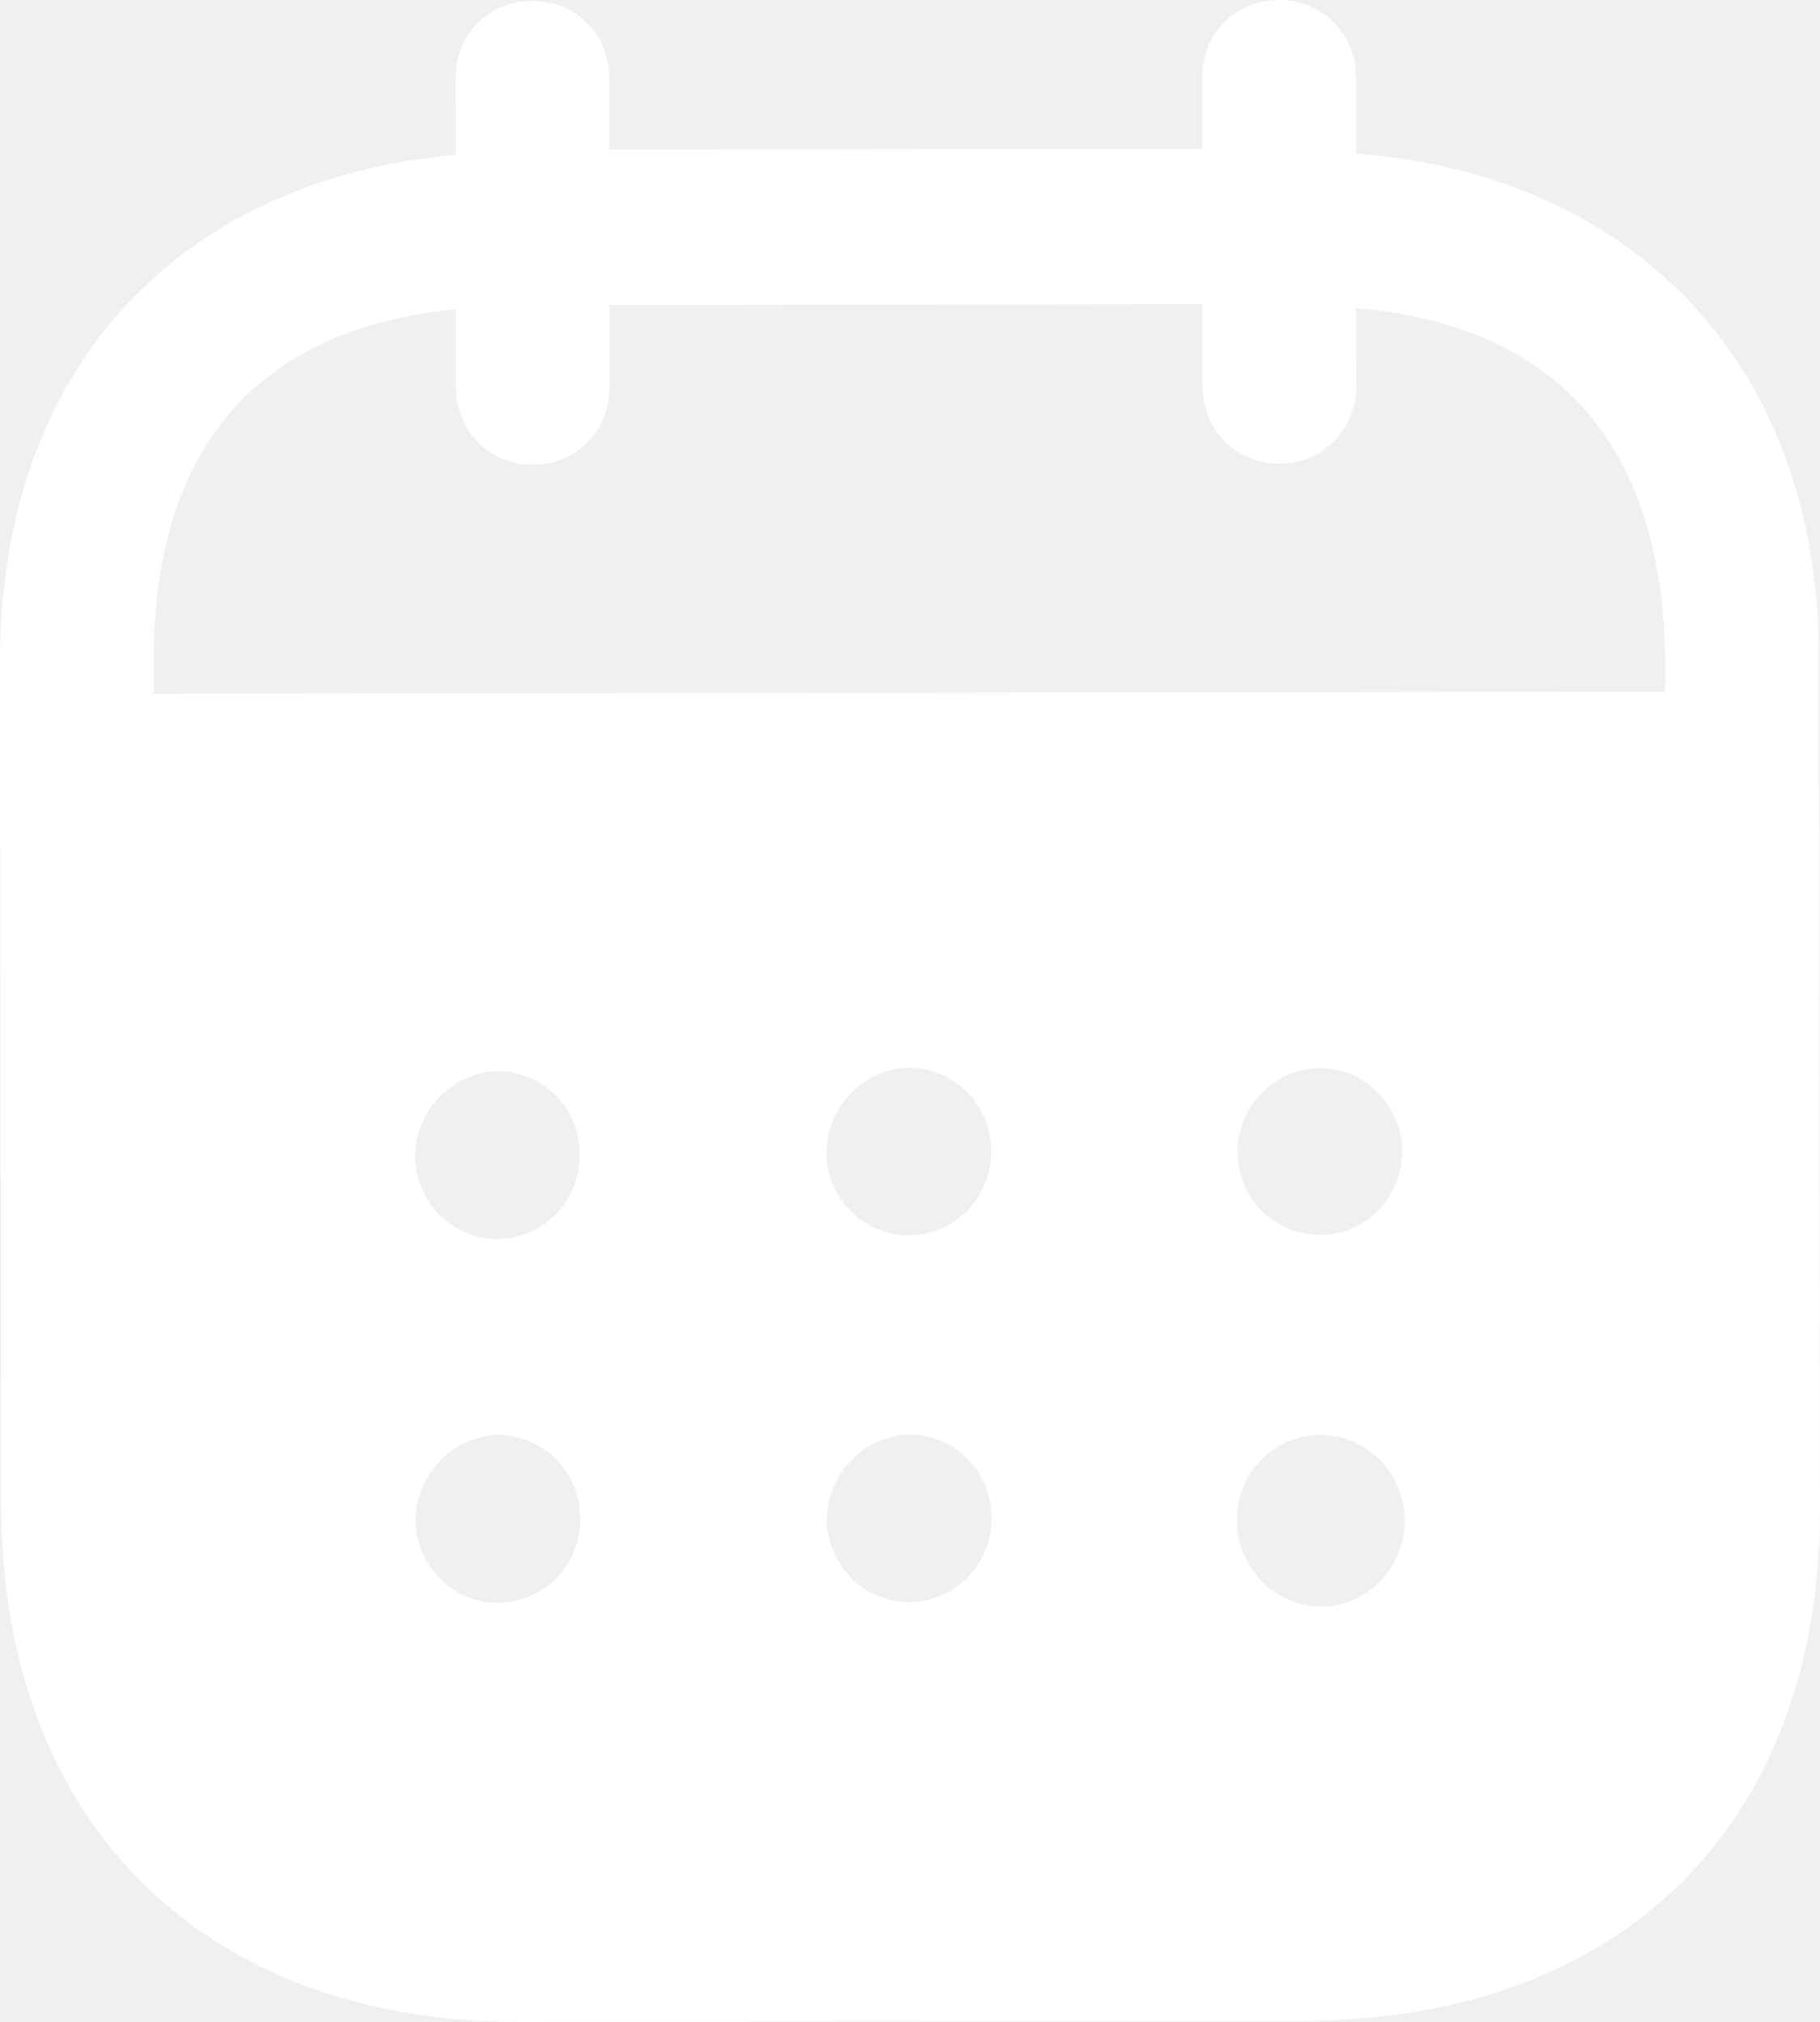
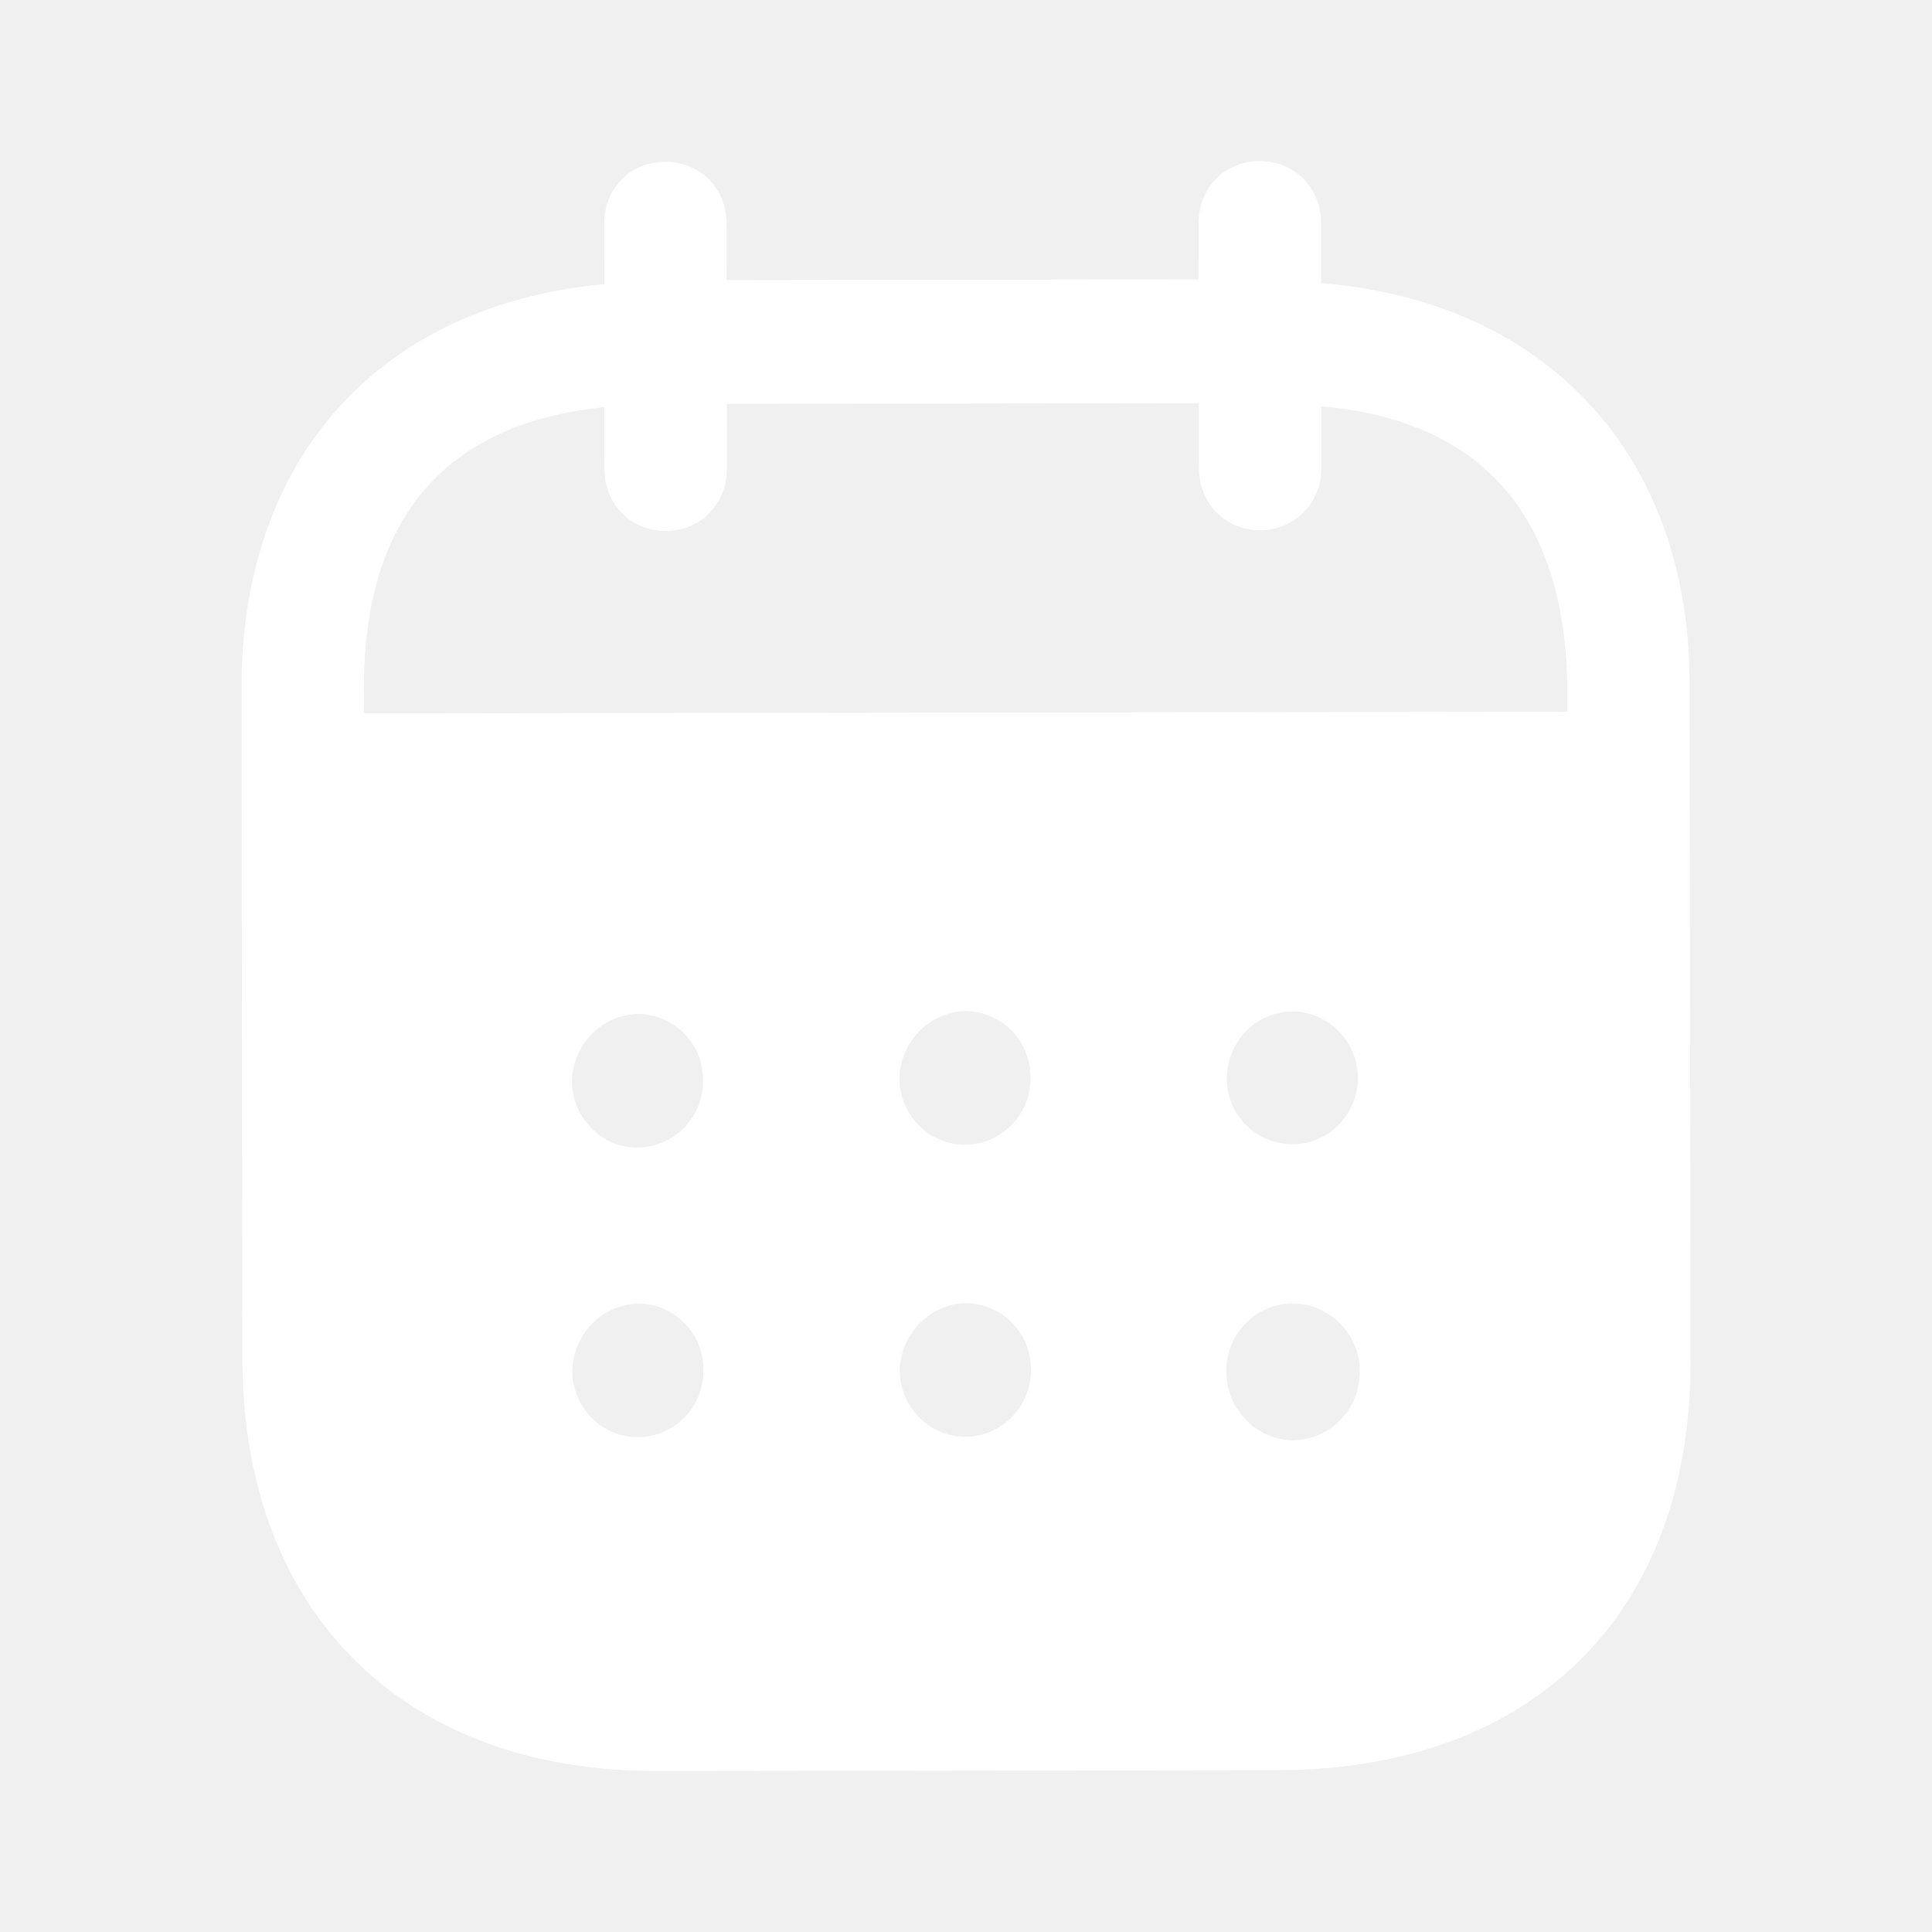
- <svg xmlns="http://www.w3.org/2000/svg" width="36" height="40" viewBox="0 0 36 40" fill="none">
-   <path fill-rule="evenodd" clip-rule="evenodd" d="M26.822 1.537L26.824 3.036C32.333 3.468 35.972 7.222 35.978 12.979L36 29.831C36.008 36.108 32.064 39.97 25.744 39.98L10.304 40C4.022 40.008 0.03 36.054 0.022 29.759L1.33041e-05 13.105C-0.008 7.31 3.503 3.566 9.012 3.06L9.01 1.561C9.008 0.682 9.66 0.02 10.529 0.02C11.398 0.018 12.049 0.678 12.051 1.557L12.053 2.957L23.783 2.941L23.781 1.541C23.779 0.662 24.43 0.002 25.299 4.53544e-06C26.148 -0.002 26.82 0.658 26.822 1.537ZM3.043 13.723L32.939 13.683V12.983C32.854 8.686 30.698 6.431 26.828 6.095L26.83 7.634C26.83 8.494 26.16 9.175 25.311 9.175C24.442 9.177 23.789 8.498 23.789 7.638L23.787 6.019L12.057 6.035L12.059 7.652C12.059 8.514 11.41 9.193 10.541 9.193C9.672 9.195 9.018 8.518 9.018 7.656L9.016 6.117C5.166 6.503 3.035 8.766 3.041 13.101L3.043 13.723ZM24.48 22.809V22.831C24.5 23.75 25.25 24.448 26.16 24.428C27.049 24.406 27.758 23.644 27.738 22.725C27.697 21.845 26.984 21.127 26.097 21.129C25.189 21.149 24.478 21.889 24.48 22.809ZM26.111 31.784C25.203 31.764 24.47 31.006 24.468 30.087C24.448 29.167 25.177 28.406 26.085 28.384H26.105C27.033 28.384 27.785 29.141 27.785 30.081C27.787 31.02 27.037 31.782 26.111 31.784ZM16.344 22.841C16.384 23.76 17.136 24.478 18.044 24.438C18.933 24.396 19.642 23.636 19.602 22.717C19.581 21.817 18.85 21.117 17.961 21.119C17.053 21.159 16.342 21.921 16.344 22.841ZM18.052 31.694C17.144 31.734 16.394 31.016 16.352 30.097C16.352 29.177 17.061 28.418 17.969 28.376C18.858 28.374 19.591 29.073 19.61 29.971C19.652 30.893 18.941 31.652 18.052 31.694ZM8.209 22.911C8.248 23.83 9 24.55 9.909 24.508C10.797 24.468 11.506 23.706 11.465 22.787C11.445 21.887 10.714 21.187 9.824 21.189C8.916 21.229 8.207 21.991 8.209 22.911ZM9.917 31.704C9.008 31.746 8.258 31.026 8.217 30.107C8.215 29.187 8.925 28.426 9.834 28.386C10.722 28.384 11.455 29.083 11.475 29.983C11.516 30.903 10.807 31.664 9.917 31.704Z" fill="white" />
+ <svg xmlns="http://www.w3.org/2000/svg" width="48" height="48" viewBox="0 0 48 48" fill="none">
+   <path fill-rule="evenodd" clip-rule="evenodd" d="M32.822 5.537L32.824 7.036C38.333 7.468 41.972 11.222 41.978 16.98L42 33.831C42.008 40.108 38.064 43.97 31.744 43.98L16.304 44C10.022 44.008 6.03 40.054 6.022 33.759L6 17.105C5.992 11.31 9.503 7.566 15.012 7.06L15.01 5.561C15.008 4.682 15.66 4.02 16.529 4.02C17.398 4.018 18.049 4.678 18.051 5.557L18.053 6.957L29.783 6.941L29.781 5.541C29.779 4.662 30.43 4.002 31.299 4C32.148 3.998 32.82 4.658 32.822 5.537ZM9.043 17.723L38.939 17.683V16.983C38.854 12.686 36.698 10.431 32.828 10.095L32.83 11.634C32.83 12.494 32.16 13.175 31.311 13.175C30.442 13.177 29.789 12.498 29.789 11.638L29.787 10.019L18.057 10.035L18.059 11.652C18.059 12.514 17.41 13.193 16.541 13.193C15.672 13.195 15.018 12.518 15.018 11.656L15.016 10.117C11.166 10.503 9.035 12.766 9.041 17.101L9.043 17.723ZM30.48 26.809V26.831C30.5 27.75 31.25 28.448 32.16 28.428C33.049 28.406 33.758 27.644 33.738 26.725C33.697 25.845 32.984 25.127 32.097 25.129C31.189 25.149 30.478 25.889 30.48 26.809ZM32.111 35.784C31.203 35.764 30.47 35.006 30.468 34.087C30.448 33.167 31.177 32.406 32.085 32.384H32.105C33.033 32.384 33.785 33.141 33.785 34.081C33.787 35.02 33.037 35.782 32.111 35.784ZM22.344 26.841C22.384 27.76 23.136 28.478 24.044 28.438C24.933 28.396 25.642 27.636 25.602 26.717C25.581 25.817 24.85 25.117 23.961 25.119C23.053 25.159 22.342 25.921 22.344 26.841ZM24.052 35.694C23.144 35.734 22.394 35.016 22.352 34.097C22.352 33.177 23.061 32.418 23.969 32.376C24.858 32.374 25.591 33.073 25.61 33.971C25.652 34.893 24.941 35.652 24.052 35.694ZM14.209 26.911C14.248 27.83 15.001 28.55 15.909 28.508C16.797 28.468 17.506 27.706 17.465 26.787C17.445 25.887 16.715 25.187 15.824 25.189C14.916 25.229 14.207 25.991 14.209 26.911ZM15.917 35.704C15.008 35.746 14.258 35.026 14.217 34.107C14.215 33.187 14.925 32.426 15.834 32.386C16.722 32.384 17.455 33.083 17.475 33.983C17.516 34.903 16.807 35.664 15.917 35.704Z" fill="white" />
</svg>
